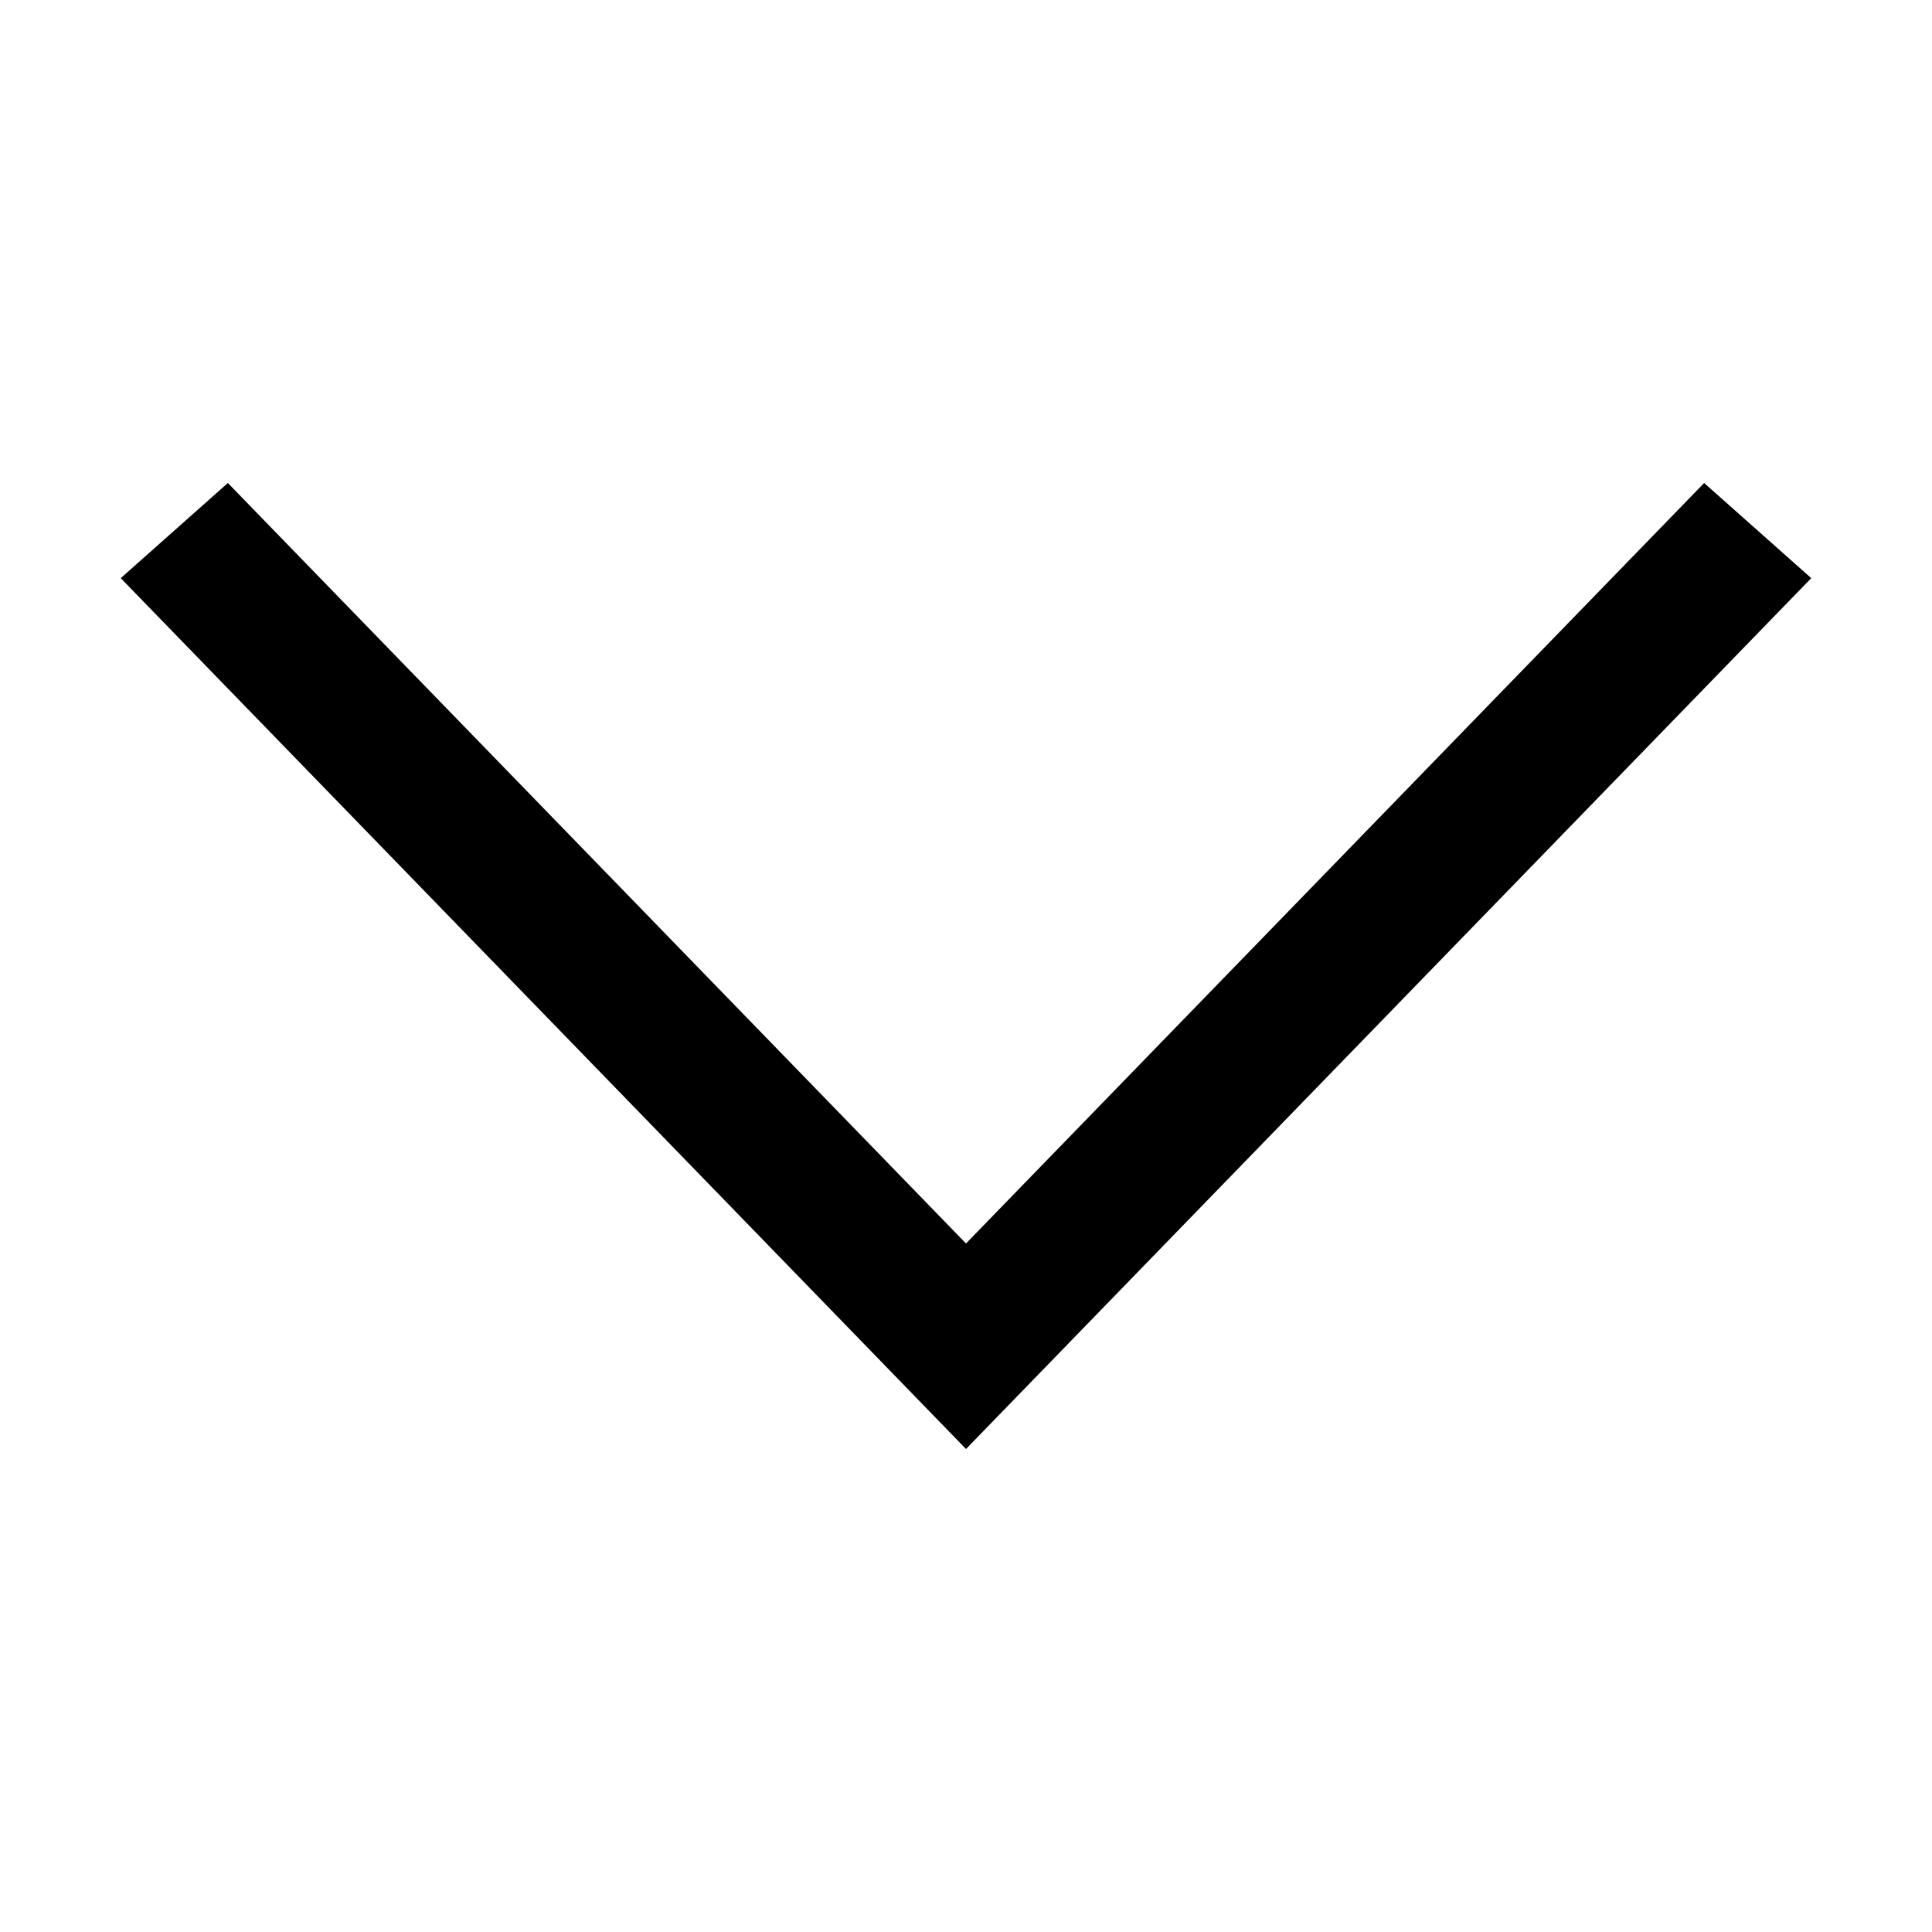
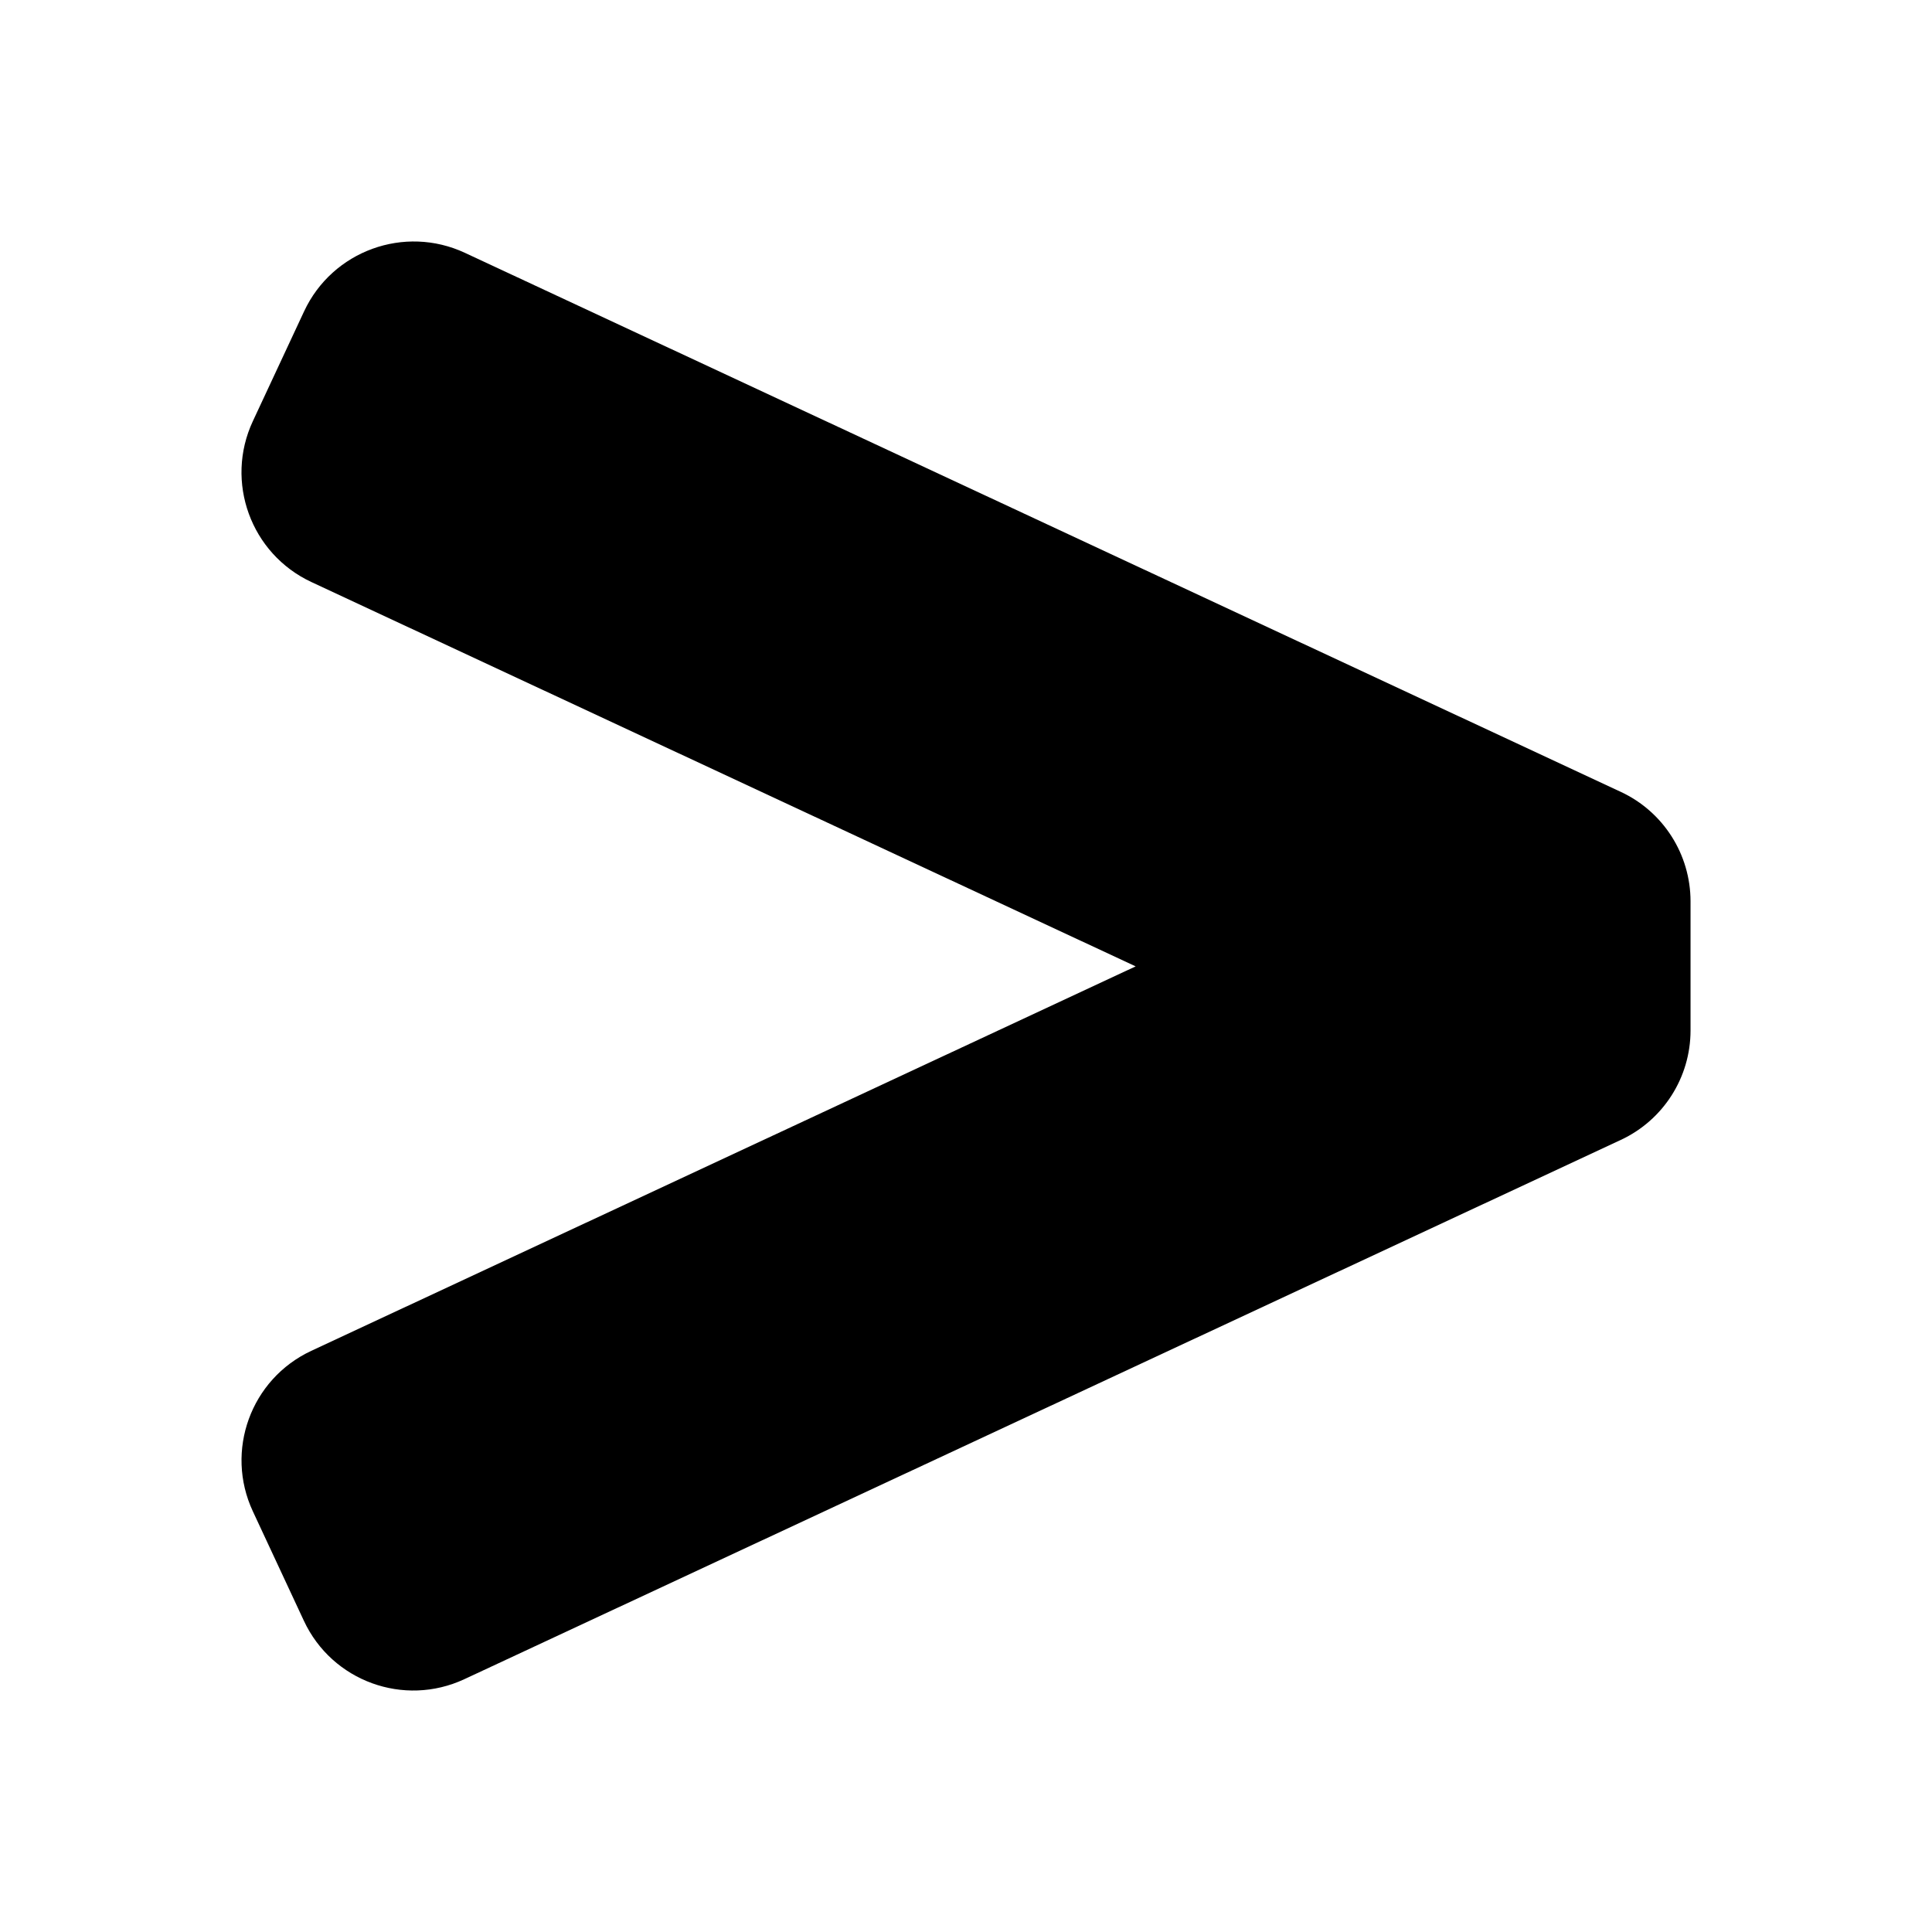
- <svg xmlns="http://www.w3.org/2000/svg" width="800px" height="800px" viewBox="0 0 1024 1024" class="icon" version="1.1">
-   <path d="M903.232 256l56.768 50.432L512 768 64 306.432 120.768 256 512 659.072z" fill="#000000" />
+ <svg xmlns="http://www.w3.org/2000/svg" fill="#000000" width="800px" height="800px" viewBox="-64 0 512 512">
+   <path d="M365.52 209.85L59.22 67.01c-16.06-7.49-35.15-.54-42.64 15.52L3.01 111.61c-7.49 16.06-.54 35.15 15.52 42.64L236.96 256.1 18.49 357.99C2.47 365.46-4.46 384.5 3.01 400.52l13.52 29C24 445.54 43.04 452.47 59.06 445l306.47-142.91a32.003 32.003 0 0 0 18.48-29v-34.23c-.01-12.45-7.21-23.76-18.49-29.01z" />
</svg>
